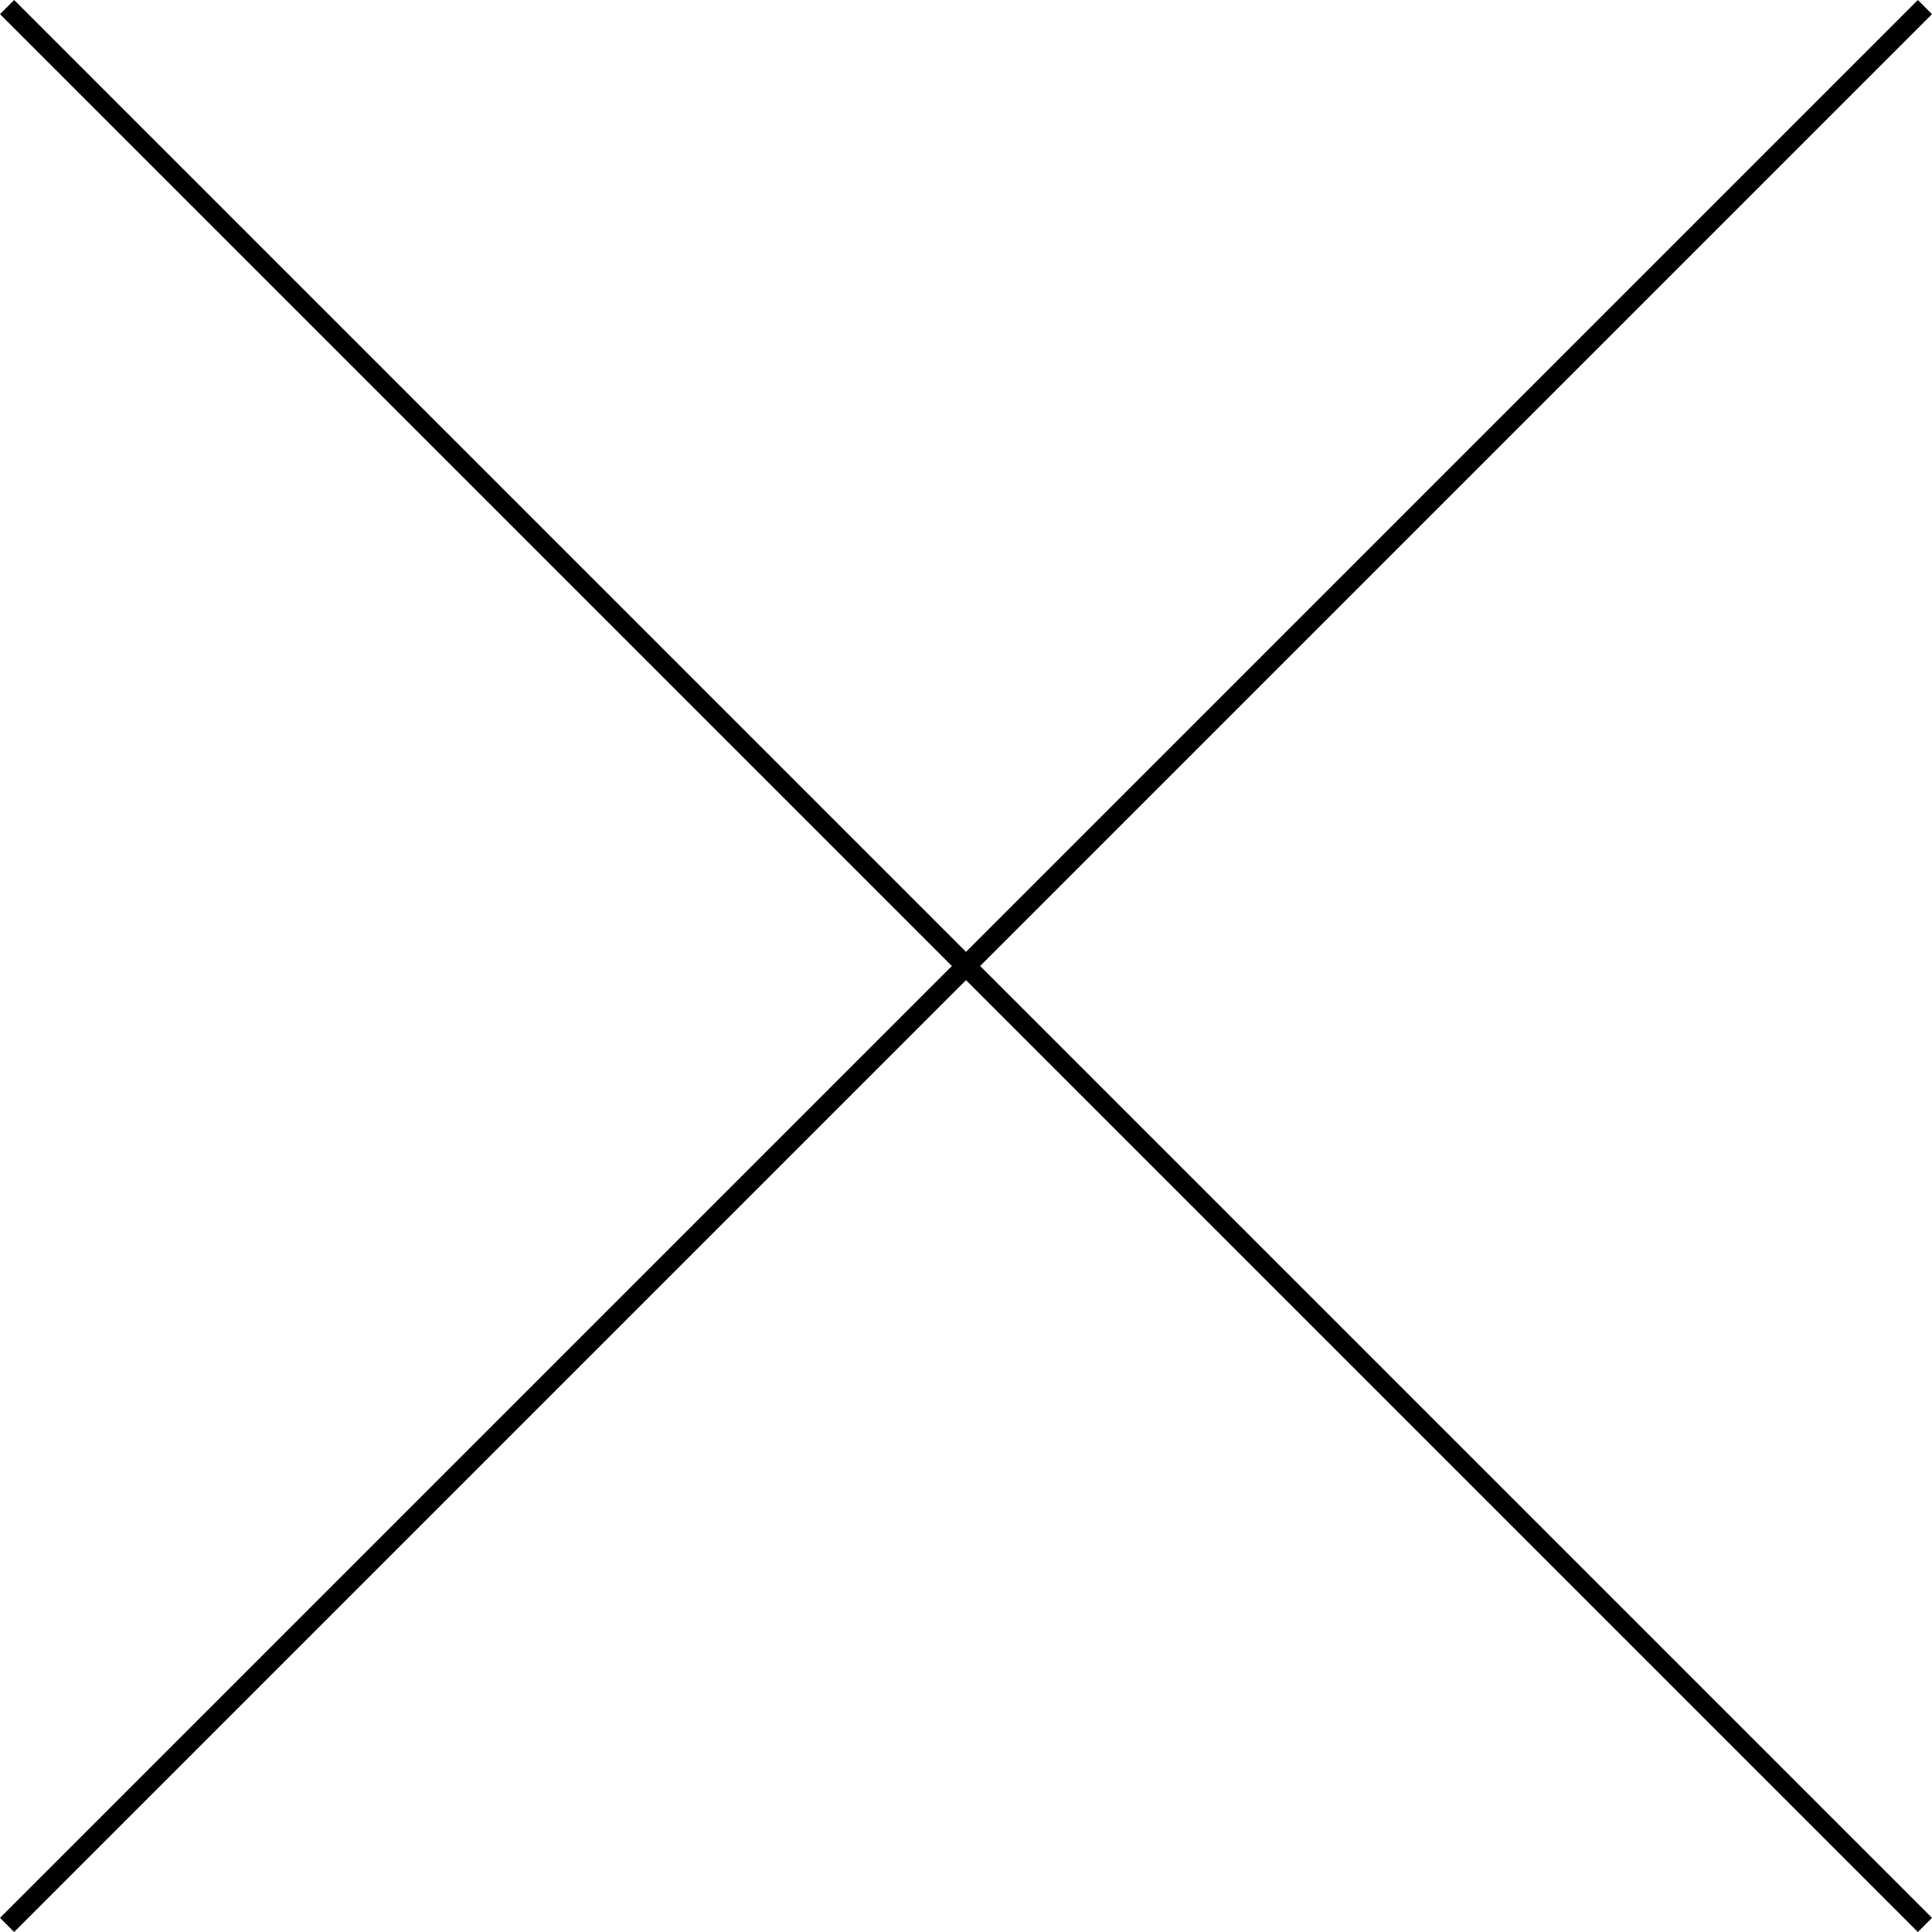
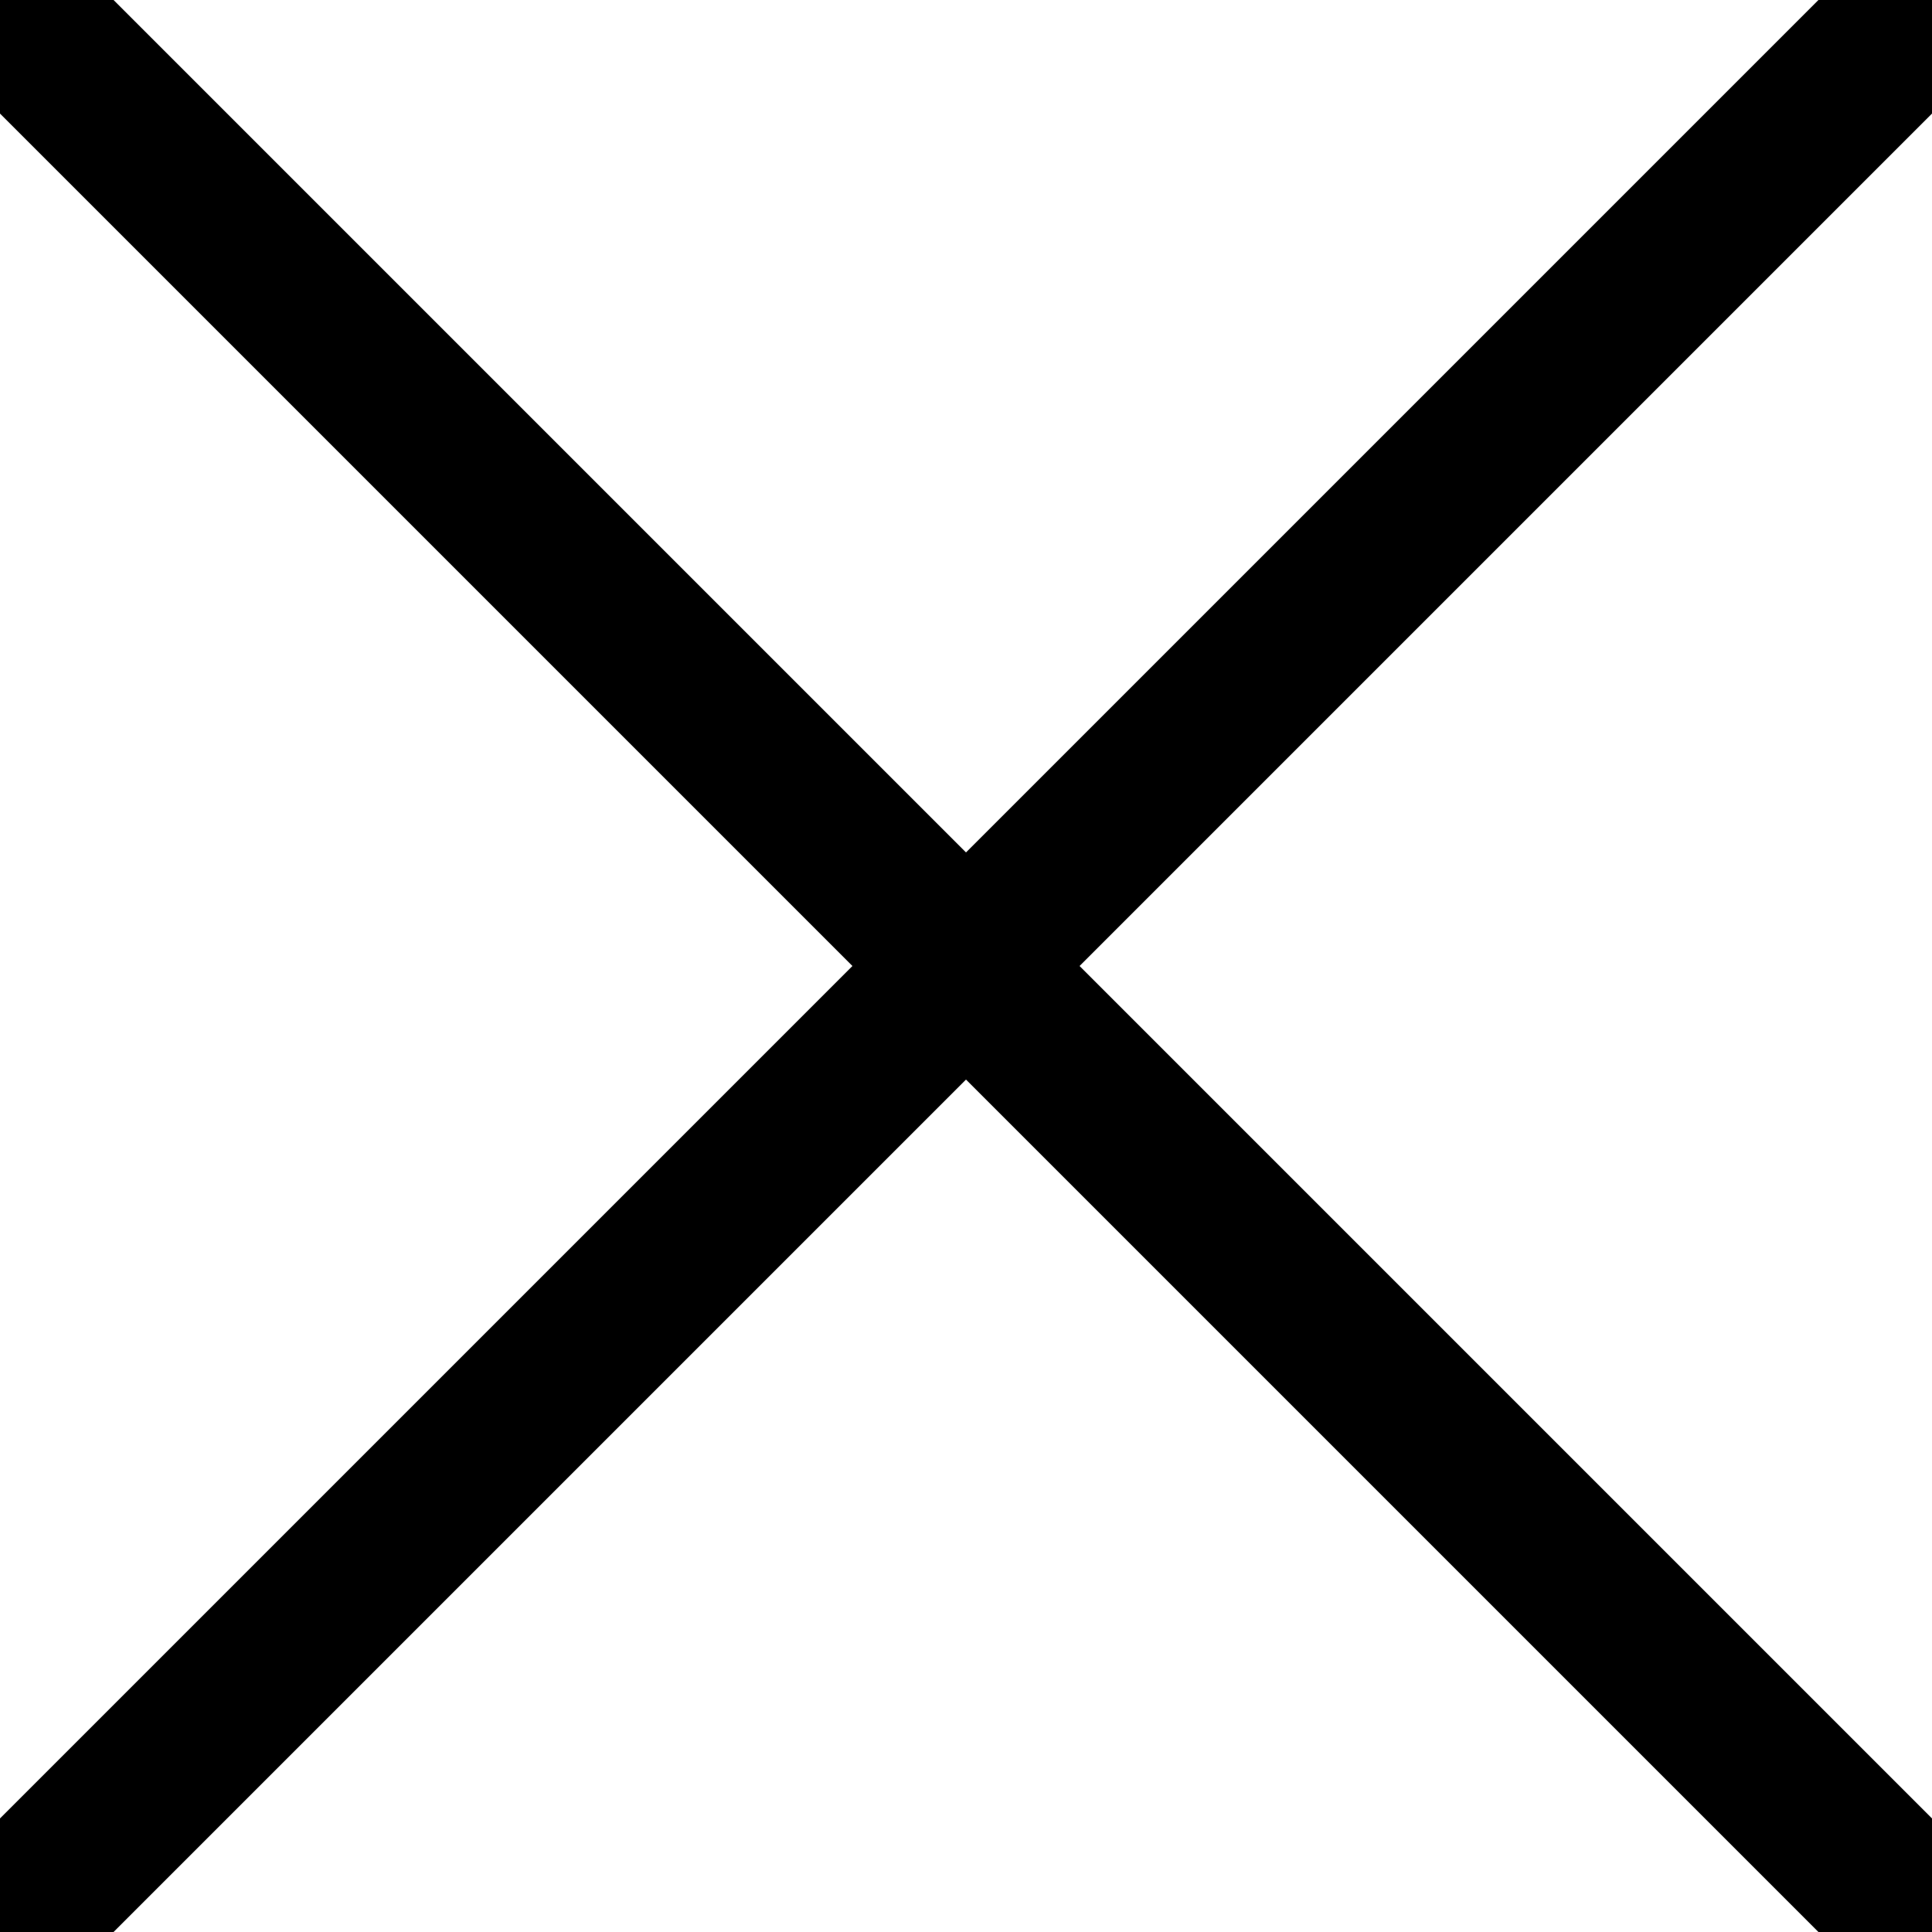
- <svg xmlns="http://www.w3.org/2000/svg" id="Layer_1" data-name="Layer 1" viewBox="0 0 579.74 579.74">
-   <defs>
-     <style>.cls-1{fill:none;stroke:#000;stroke-miterlimit:10;stroke-width:6px;}</style>
-   </defs>
-   <line class="cls-1" x1="2.12" y1="2.12" x2="577.62" y2="577.62" />
-   <line class="cls-1" x1="2.12" y1="577.62" x2="577.62" y2="2.12" />
+ <svg xmlns="http://www.w3.org/2000/svg" version="1.1" id="Layer_1" x="0px" y="0px" viewBox="0 0 579.7 579.7" style="enable-background:new 0 0 579.7 579.7;" xml:space="preserve">
+   <style type="text/css">
+ 	.st0{fill:none;stroke:#000000;stroke-width:48.189;stroke-linecap:round;stroke-linejoin:round;stroke-miterlimit:10;}
+ </style>
+   <line class="st0" x1="2.1" y1="2.1" x2="577.6" y2="577.6" />
+   <line class="st0" x1="2.1" y1="577.6" x2="577.6" y2="2.1" />
</svg>
